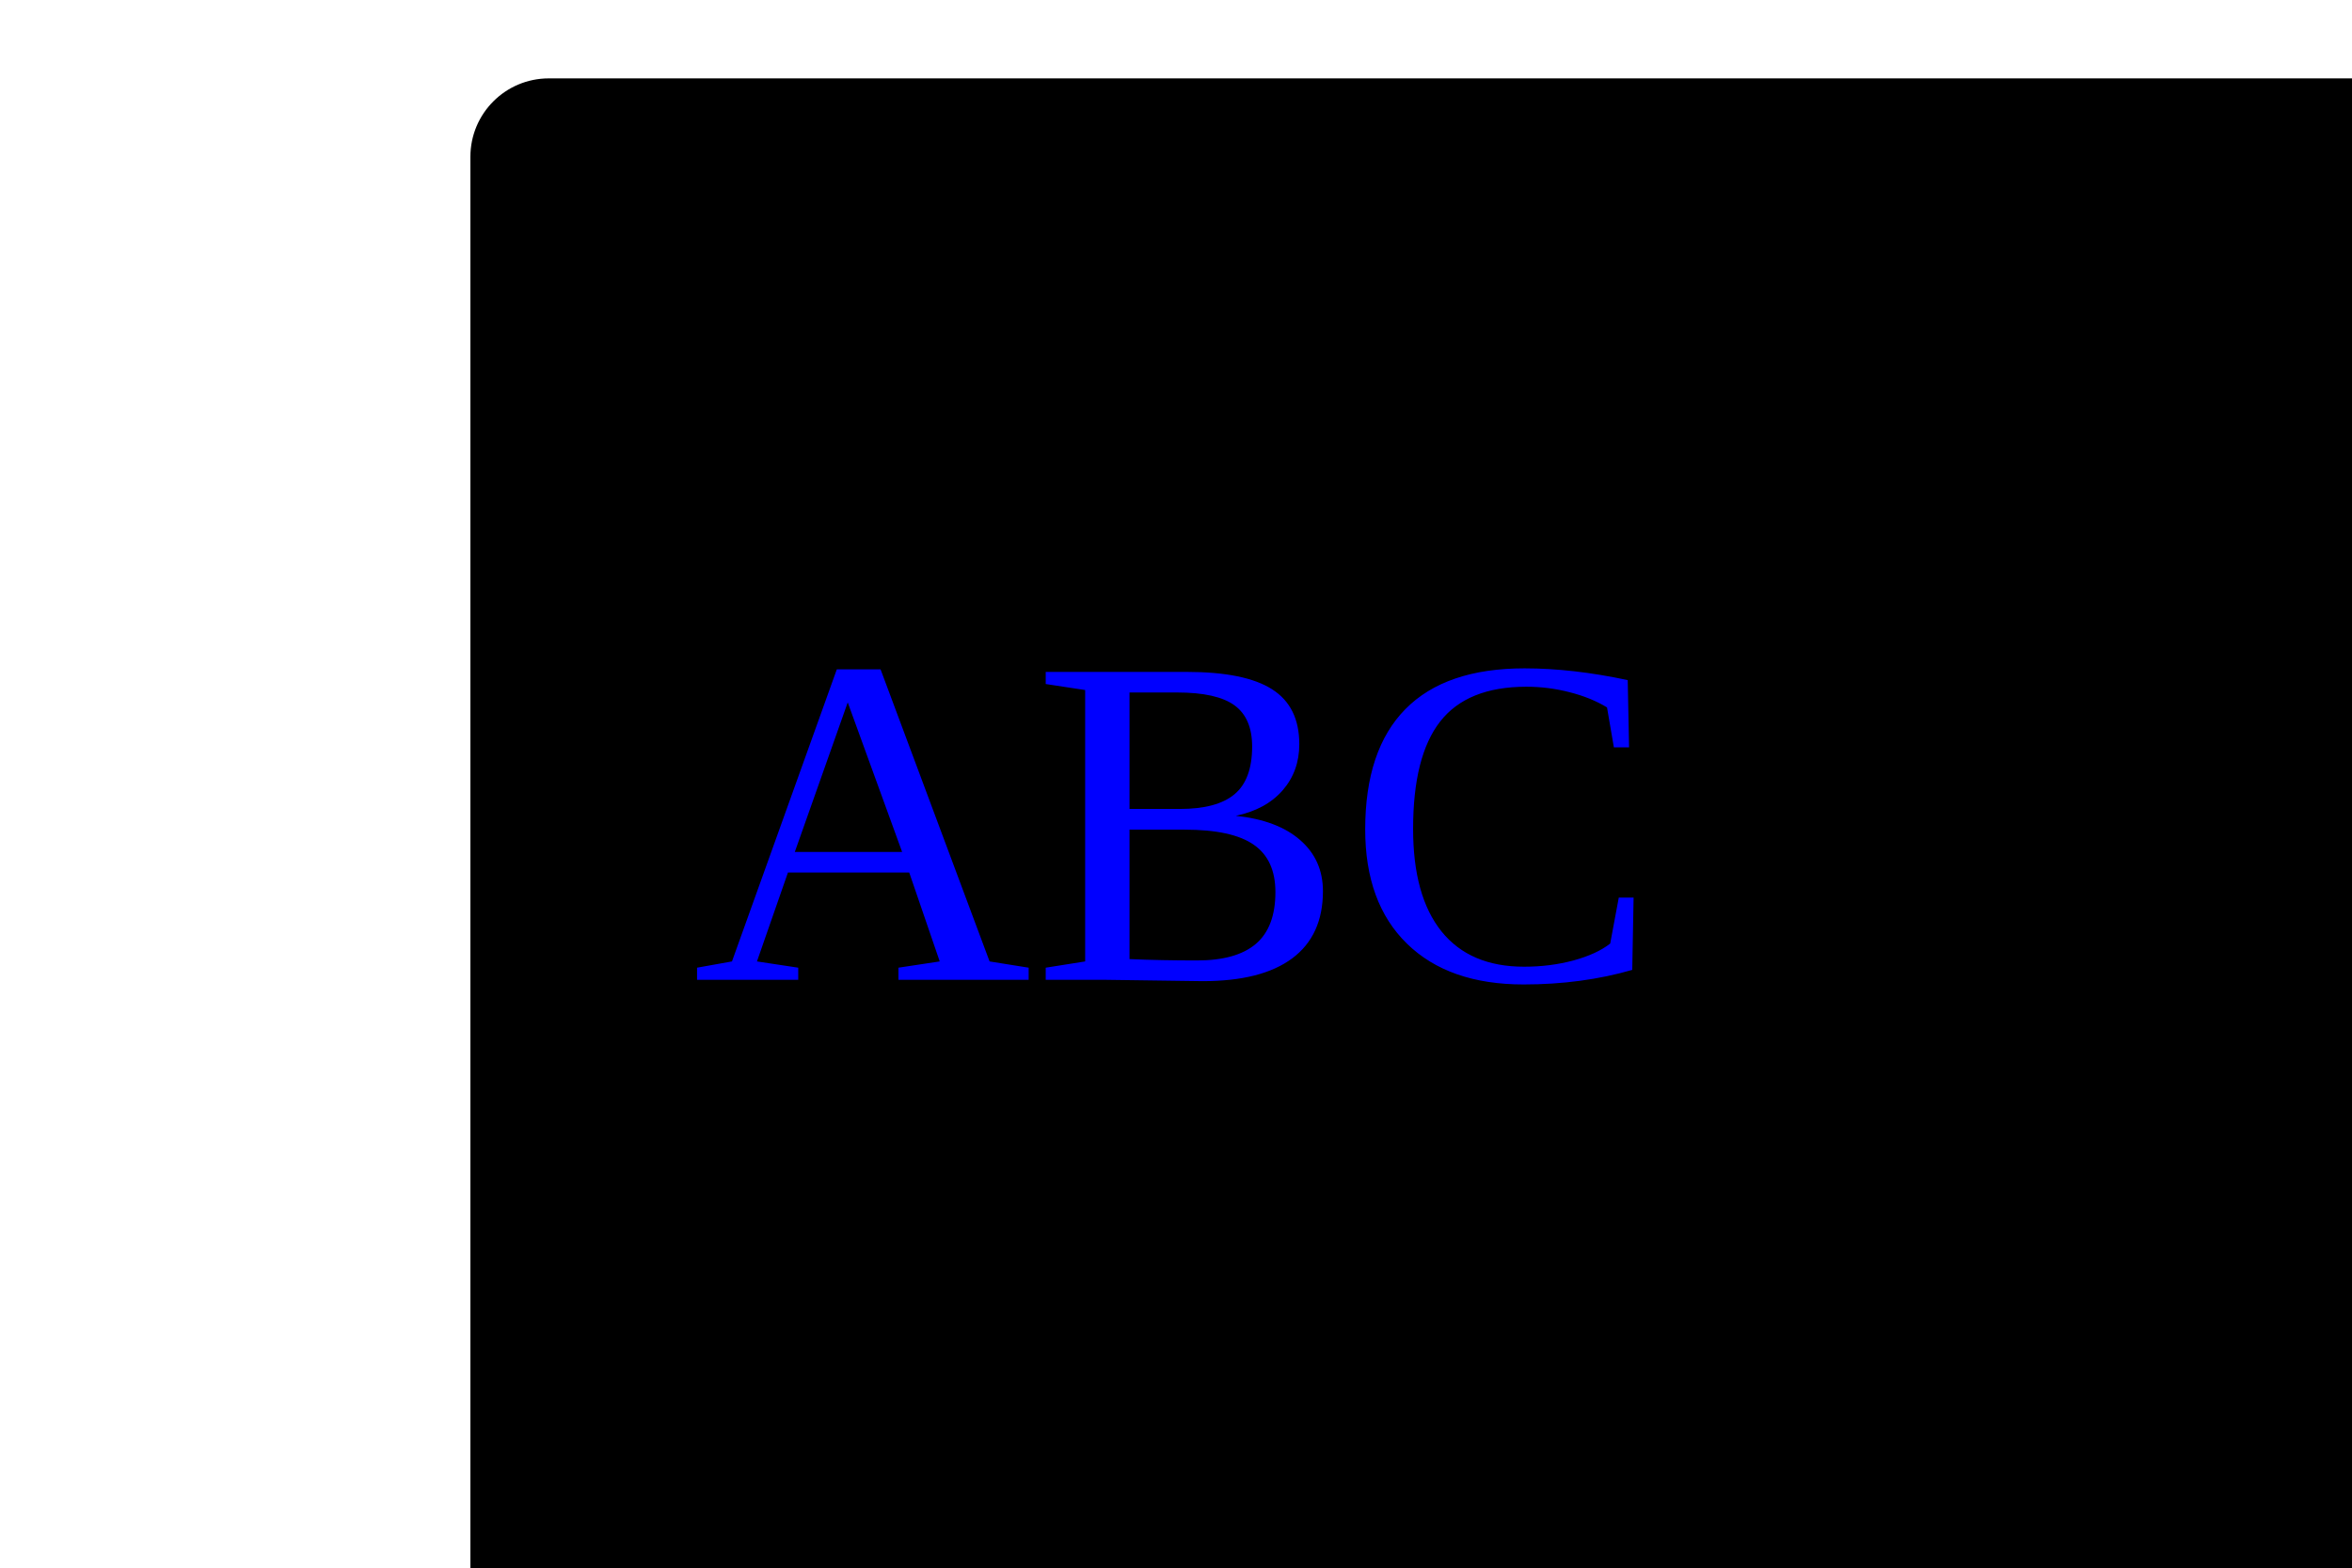
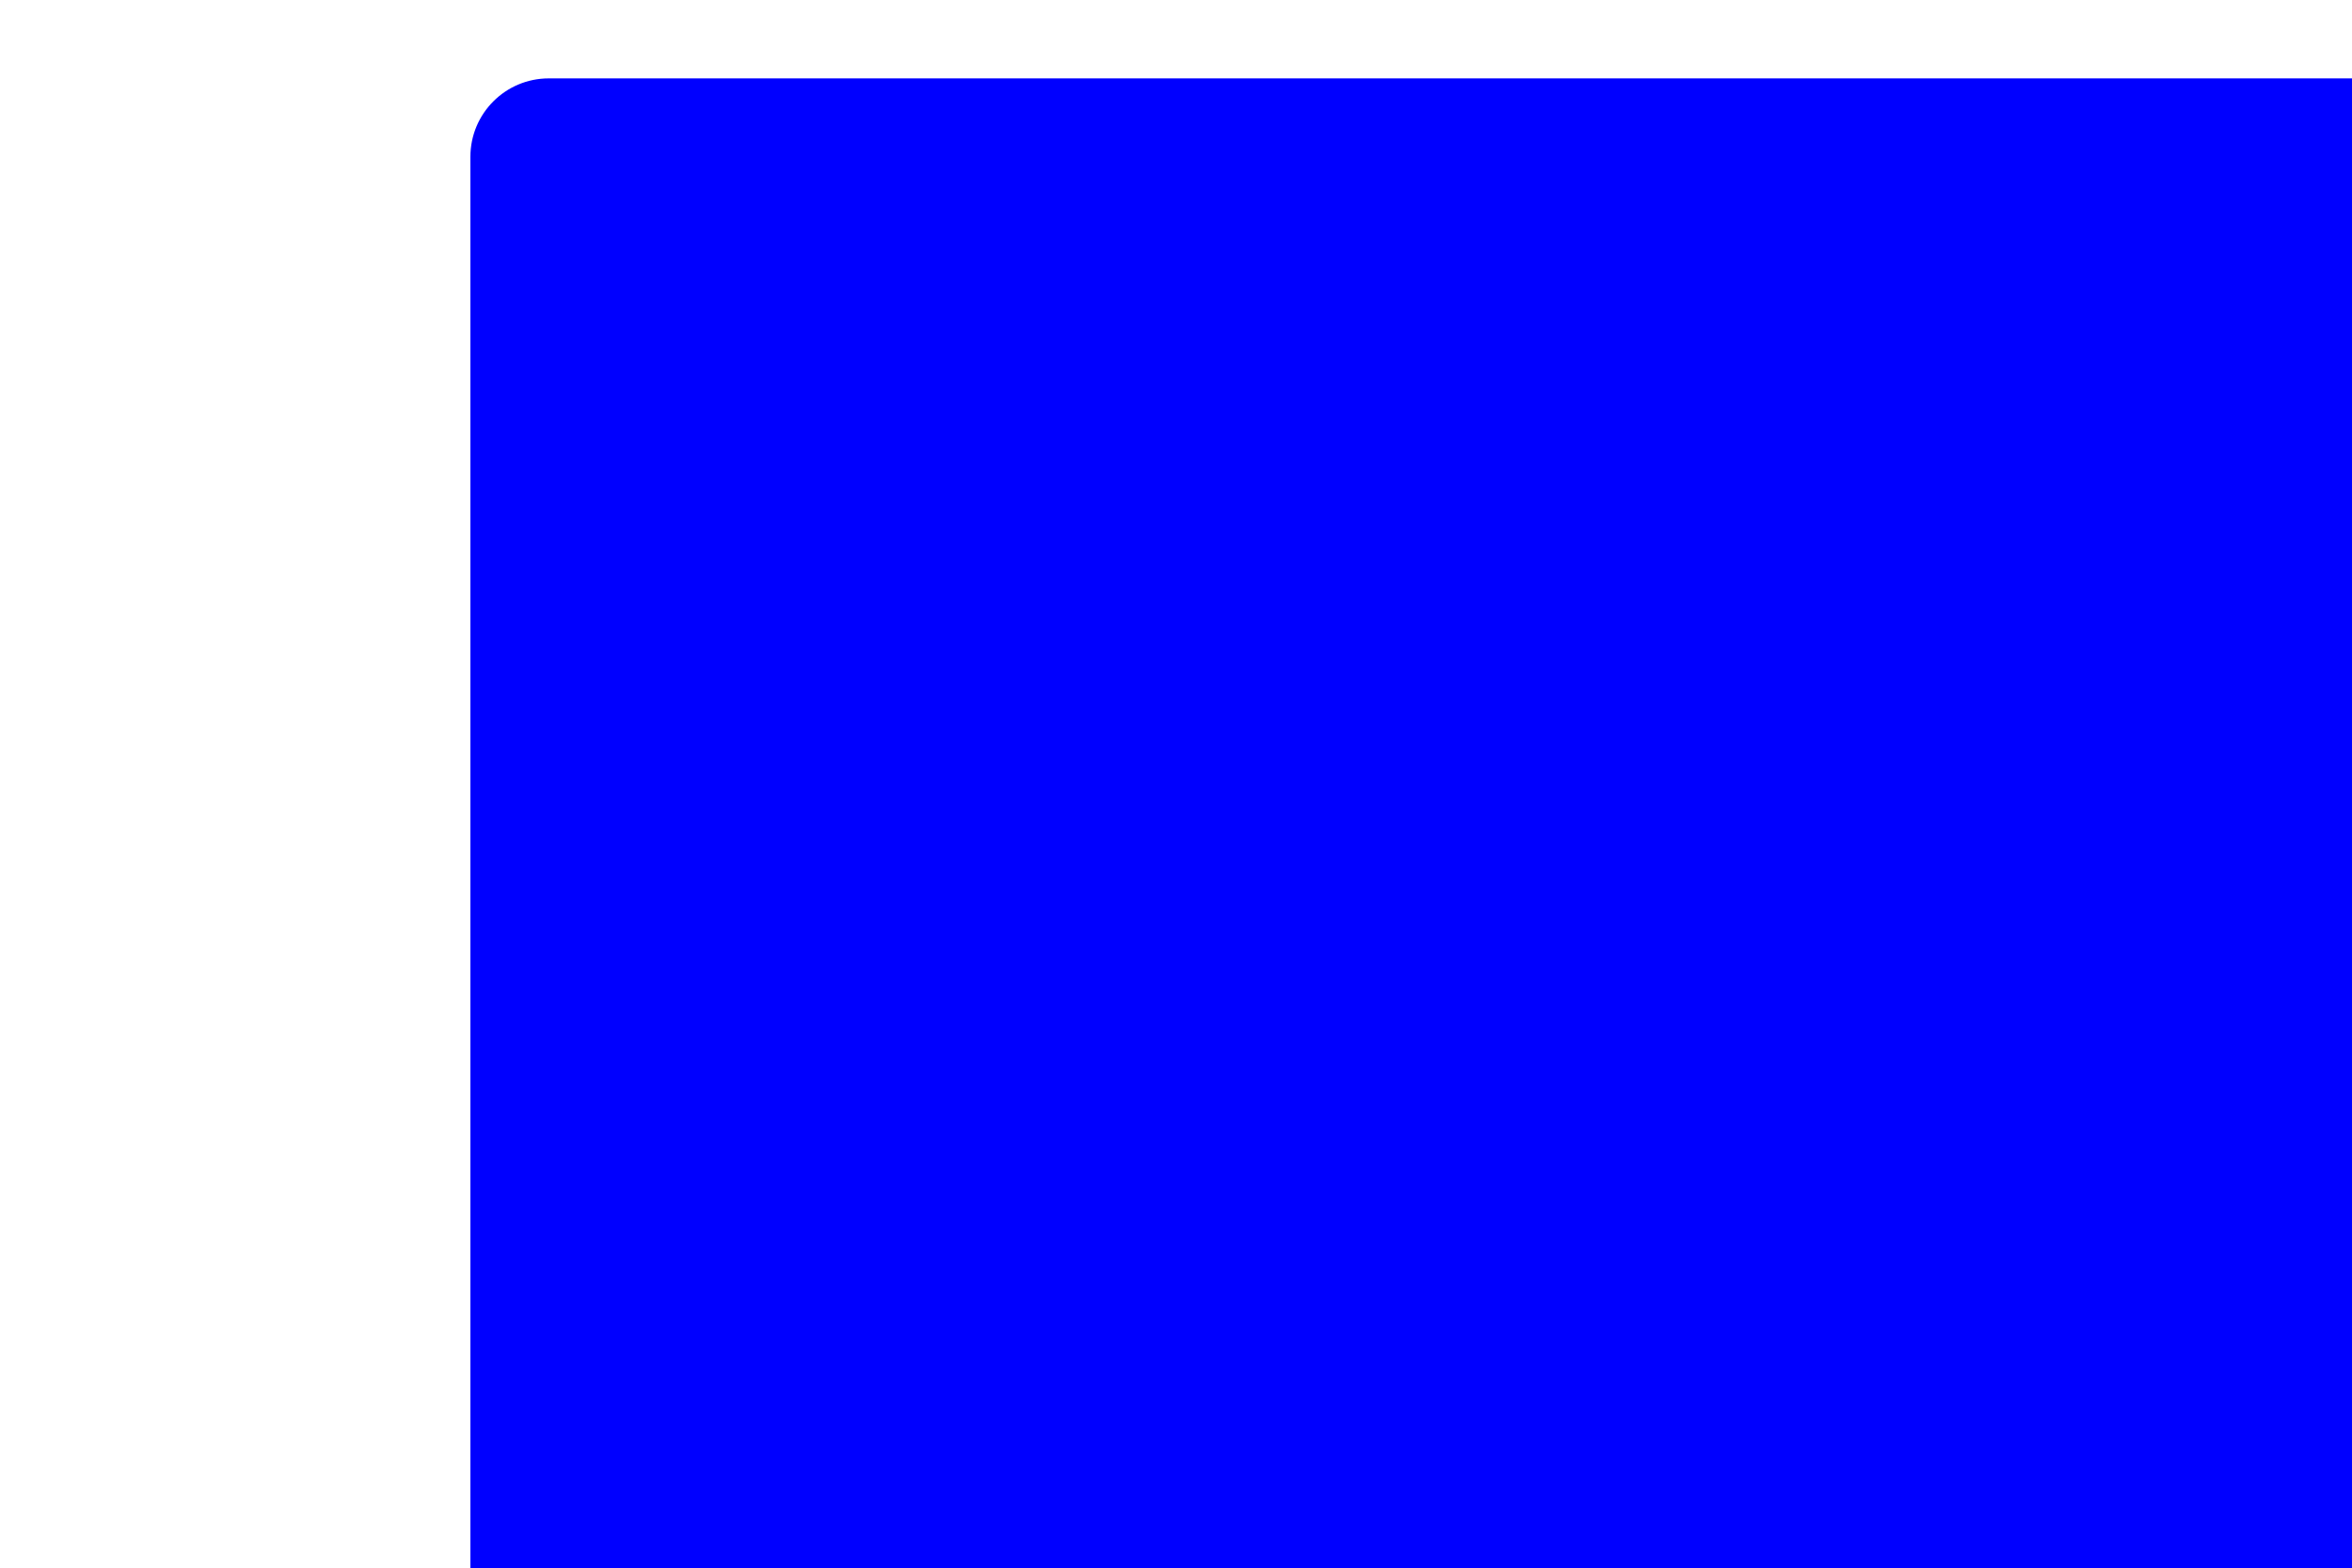
<svg xmlns="http://www.w3.org/2000/svg" width="300" height="200">
-   <rect x="60" y="10" rx="10" ry="10" width="300" height="200" />
+   <rect x="60" y="10" rx="10" ry="10" width="300" height="200" fill="blue" />
  <text x="150" y="125" font-size="60" text-anchor="middle" fill="blue">ABC</text>
</svg>
